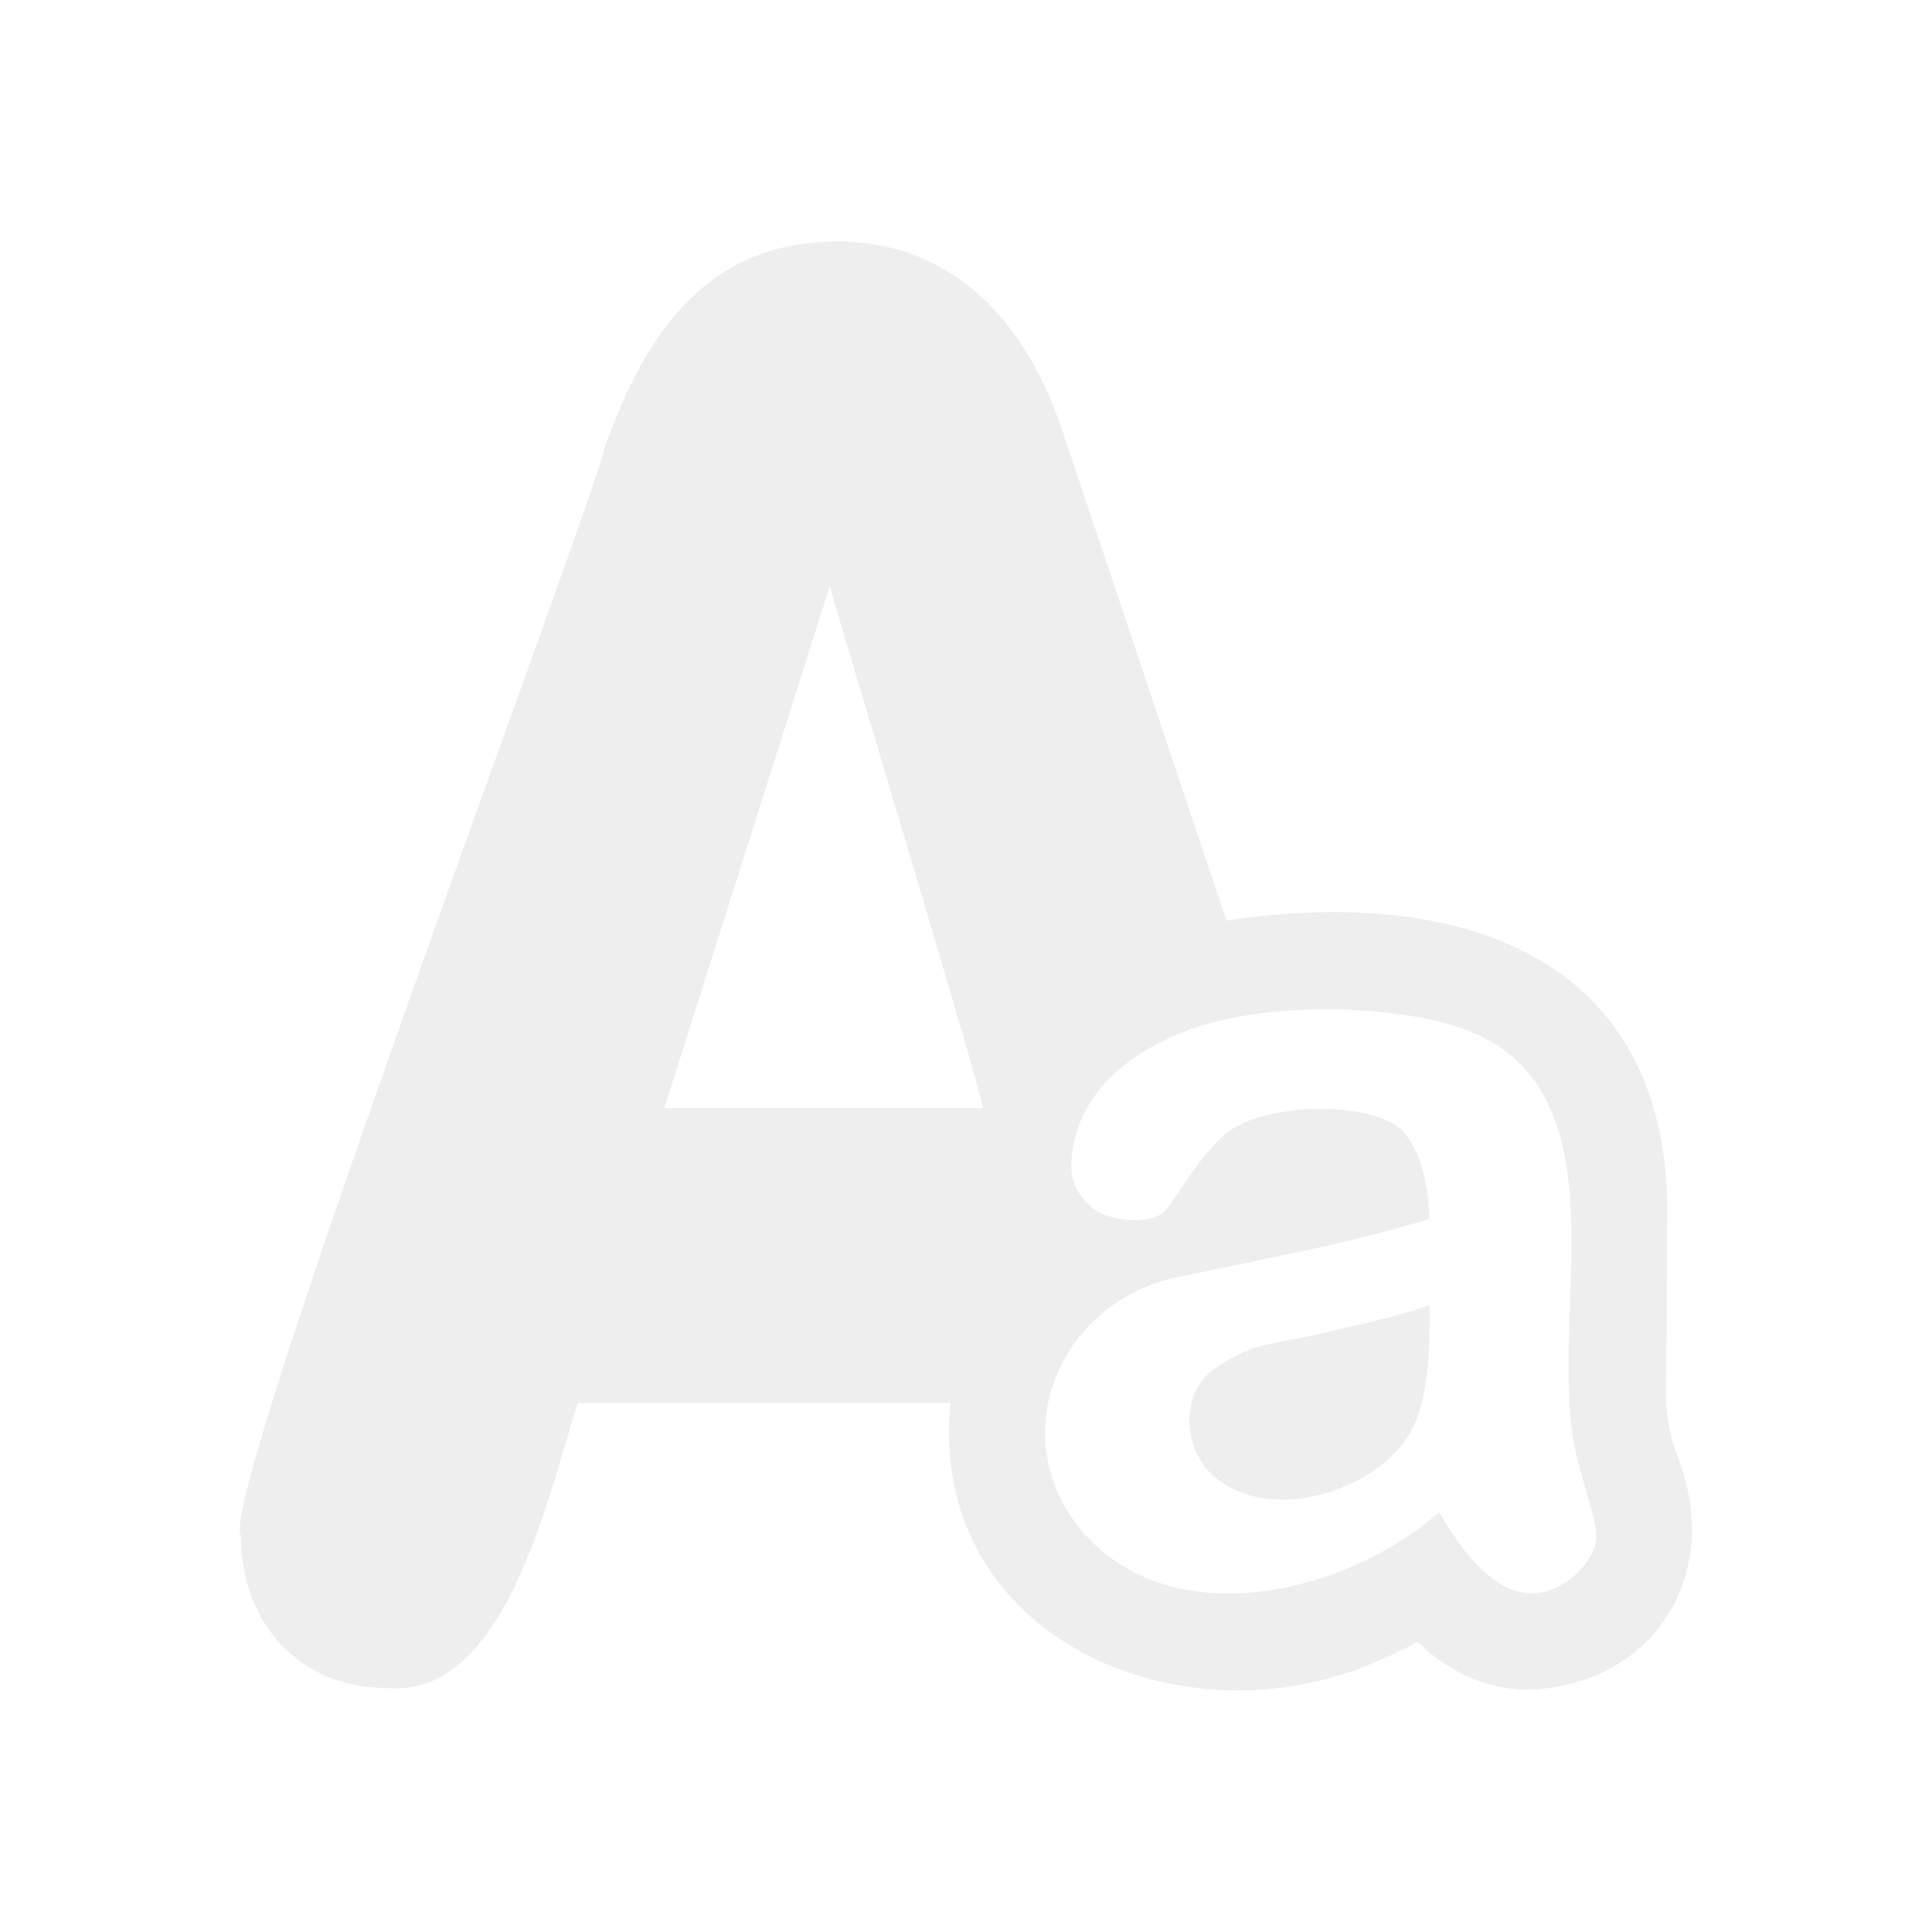
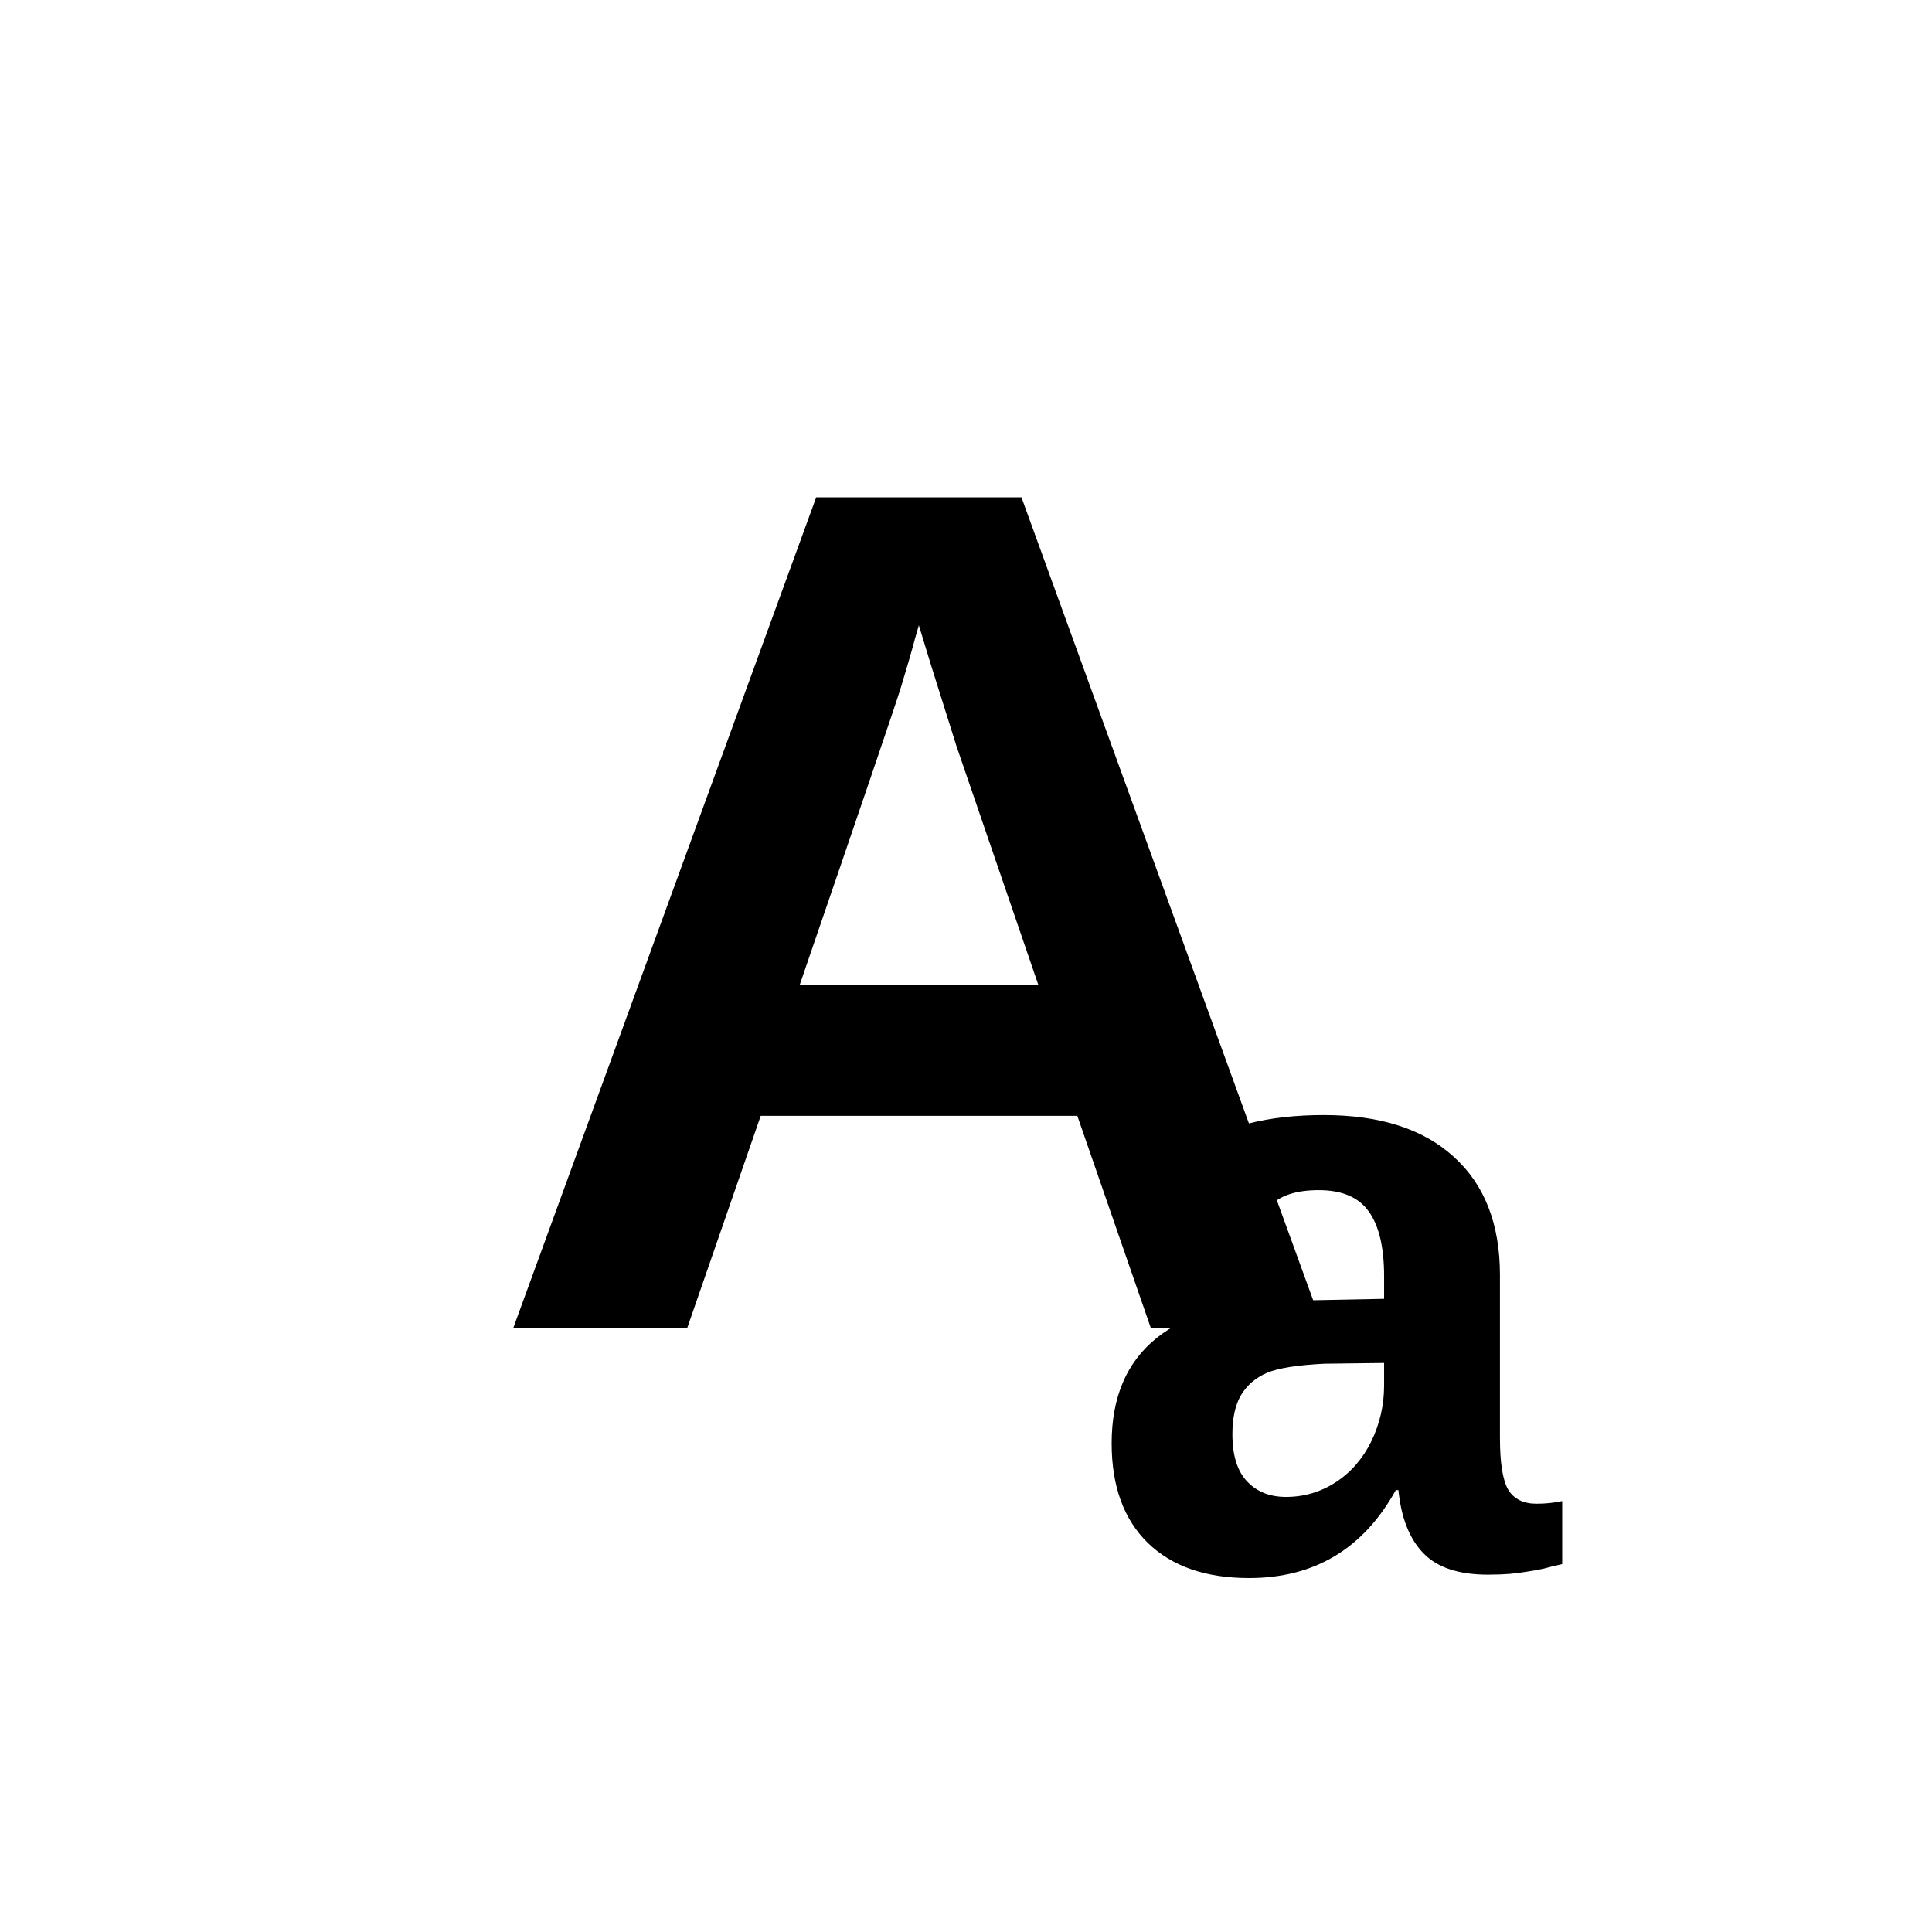
- <svg xmlns="http://www.w3.org/2000/svg" width="80" height="80" viewBox="0 0 80 80" fill="none">
-   <path fill-rule="evenodd" clip-rule="evenodd" d="M69.362 60.053C69.124 59.31 68.996 58.535 68.982 57.754C69.011 55.17 69.026 53.634 69.025 50.954C69.446 39.699 60.634 36.623 50.786 38.12L43.947 17.702C42.233 12.704 38.96 10 34.675 10C30 10 27.039 12.786 25.013 18.603C24.595 20.77 8.96 62.169 9.975 63.585C9.975 67.271 12.469 69.893 15.975 69.893C20.873 70.388 22.638 62.161 23.923 58.094H39.355C38.395 67.77 48.88 72.32 56.957 68.824C57.552 68.576 58.133 68.297 58.699 67.988C60.395 69.622 62.13 69.968 63.282 69.967C68.439 69.803 71.52 65.168 69.362 60.053ZM65.229 65.219C62.867 67.224 60.921 64.875 59.585 62.623C55.439 66.255 47.658 67.881 44.229 62.623C41.743 58.564 44.373 53.598 49.08 52.823C50.323 52.547 54.205 51.778 55.724 51.4C56.79 51.147 57.947 50.839 59.194 50.477C59.121 48.912 58.806 47.764 58.248 47.032C57.257 45.601 53.023 45.672 51.374 46.565C50.158 47.042 48.897 49.329 48.264 50.118C47.682 50.755 45.772 50.619 45.089 49.879C44.853 49.677 44.665 49.425 44.539 49.141C44.413 48.857 44.352 48.549 44.36 48.238C44.437 45.654 46.304 43.807 48.928 42.763C52.23 41.401 58.042 41.554 60.934 42.73C66.628 45.097 64.686 52.7 64.98 57.734C64.99 58.917 65.177 60.093 65.534 61.221C66.093 63.364 66.582 63.848 65.229 65.219ZM27.507 45.887L34.363 24.256C34.341 24.398 40.833 45.763 40.693 45.886L27.507 45.887ZM55.398 55.05C52.676 55.757 51.914 55.458 50.124 56.81C48.862 57.834 49.019 60.076 50.276 61.134C52.41 63.016 56.427 61.901 58.053 59.821C59.087 58.599 59.228 56.347 59.193 54.04C58.341 54.364 56.65 54.789 55.398 55.05Z" fill="#EEEEEE" />
+ <svg xmlns="http://www.w3.org/2000/svg" width="80" height="80" viewBox="0 0 80 80">
+   <text x="20" y="55" font-family="Arial, sans-serif" font-size="50" font-weight="bold" fill="currentColor">A</text>
+   <text x="45" y="65" font-family="Arial, sans-serif" font-size="35" font-weight="bold" fill="currentColor">a</text>
</svg>
